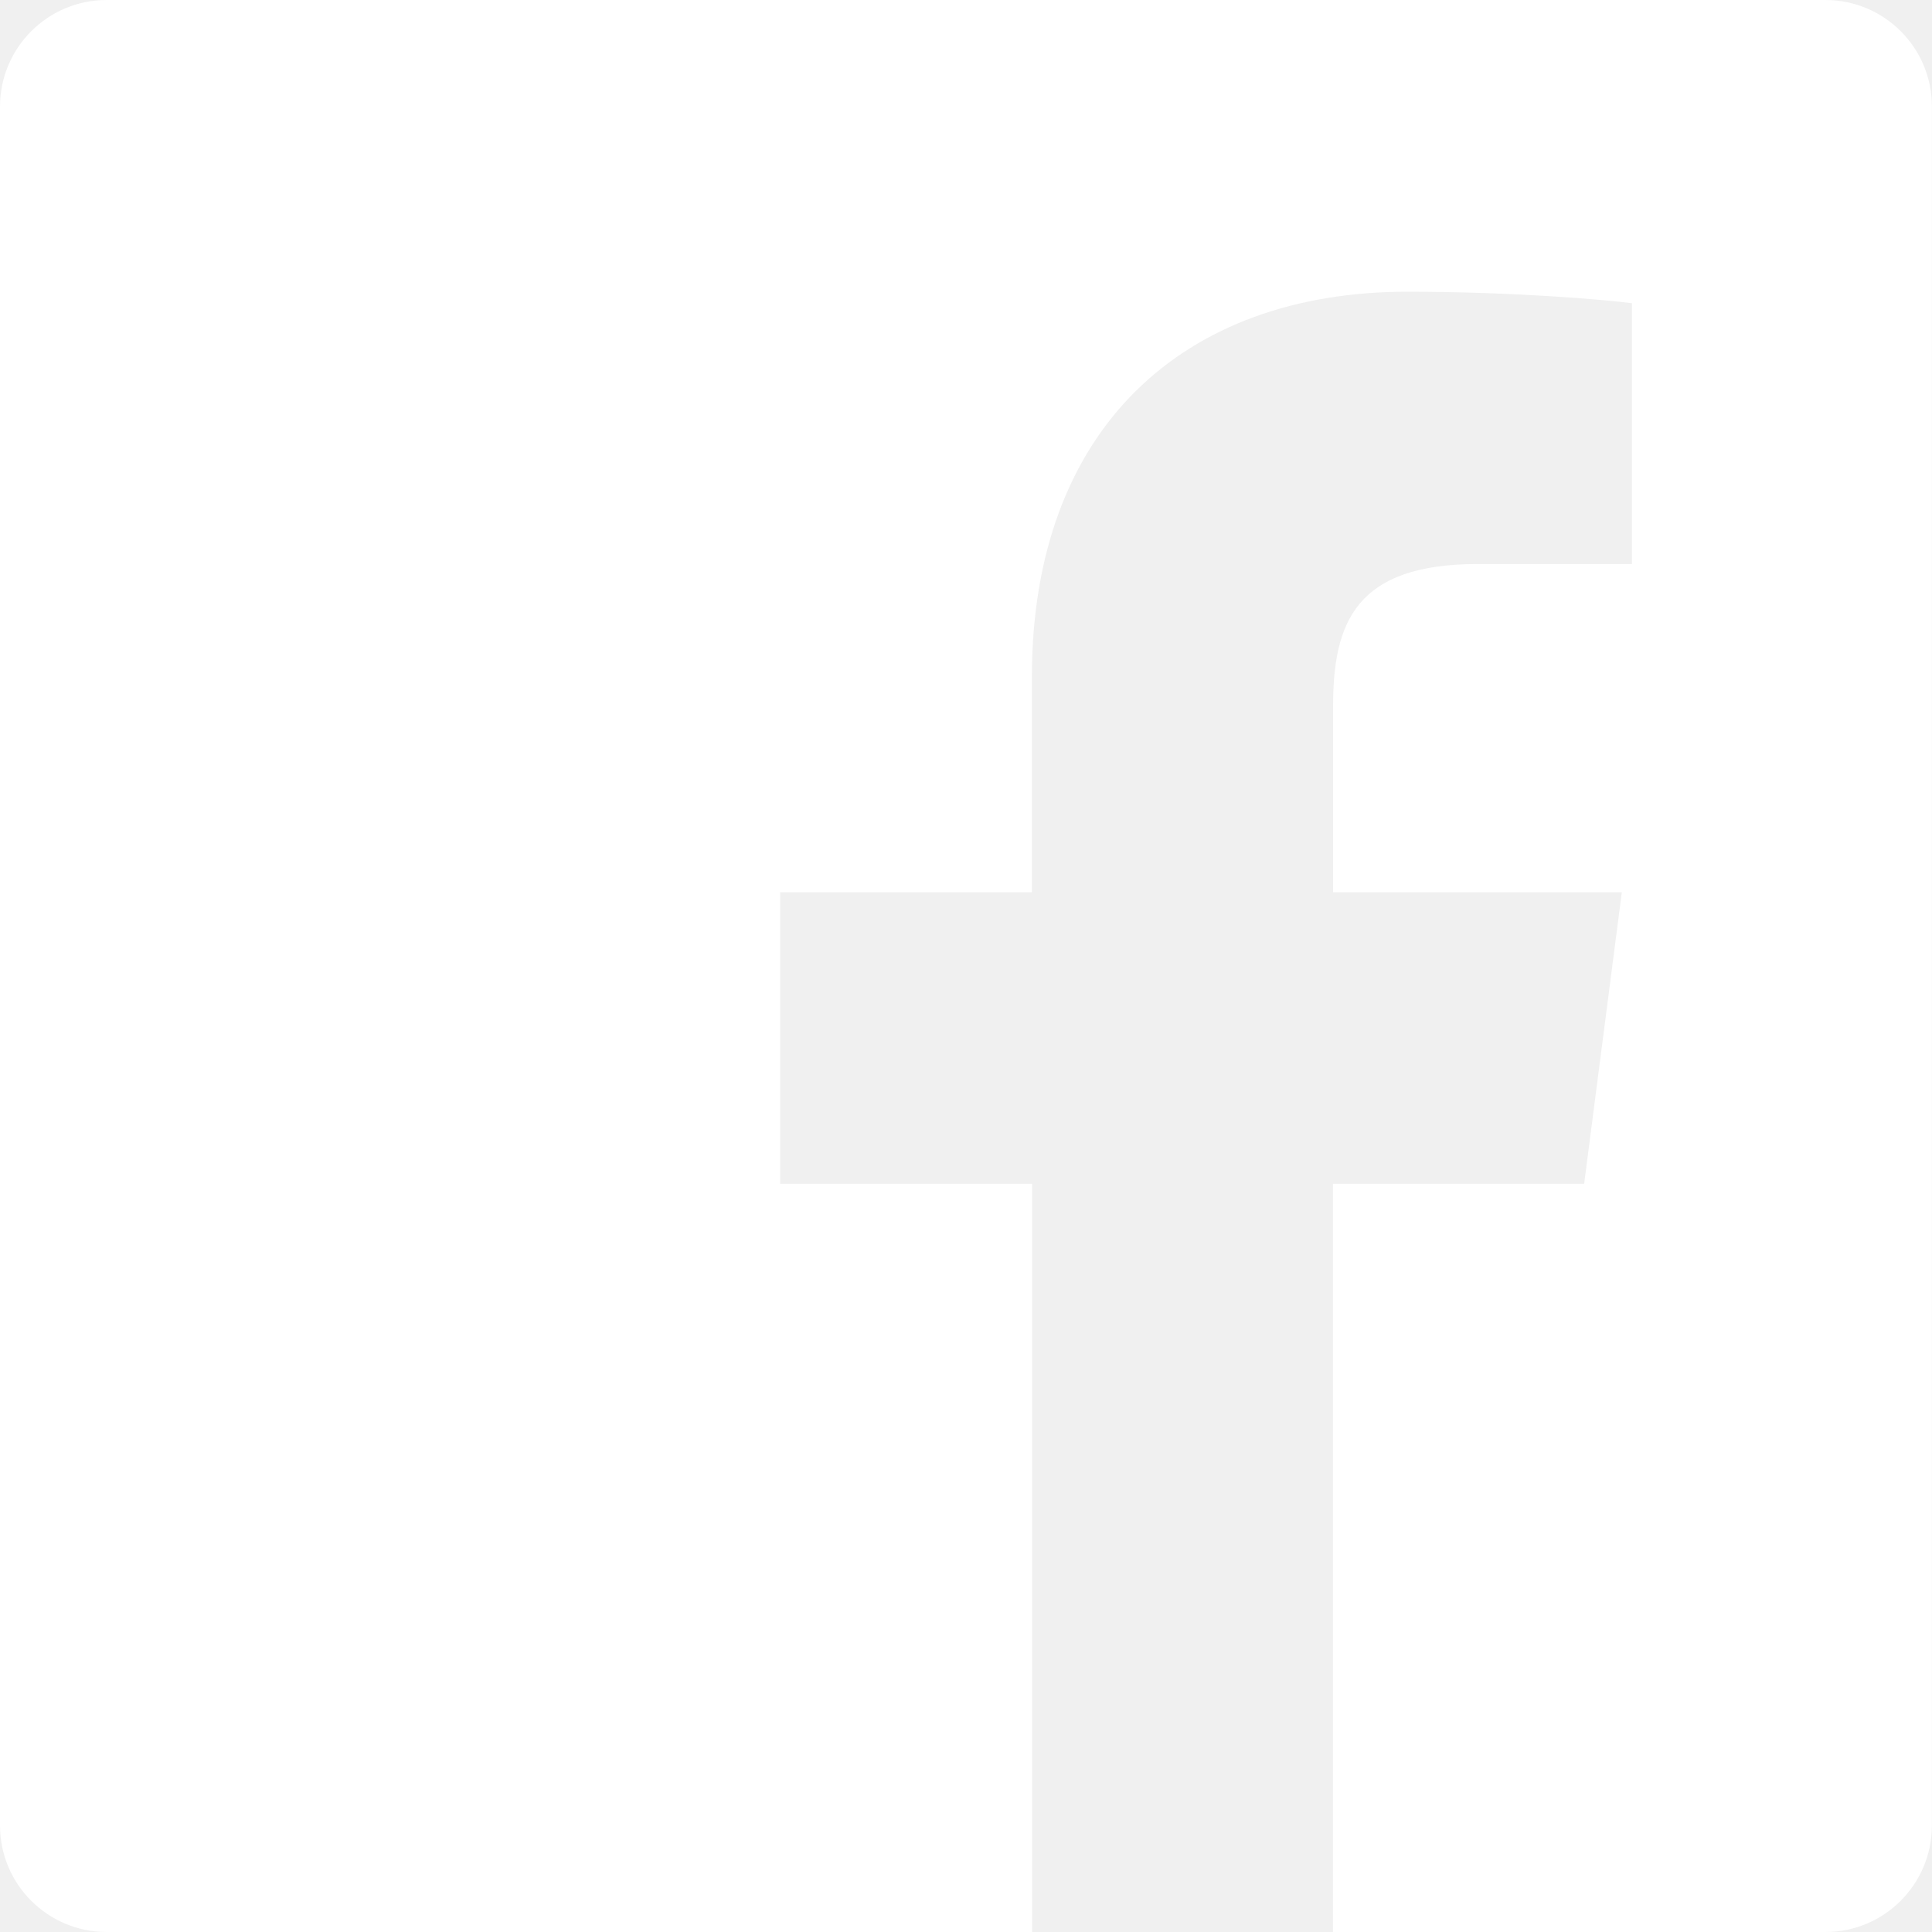
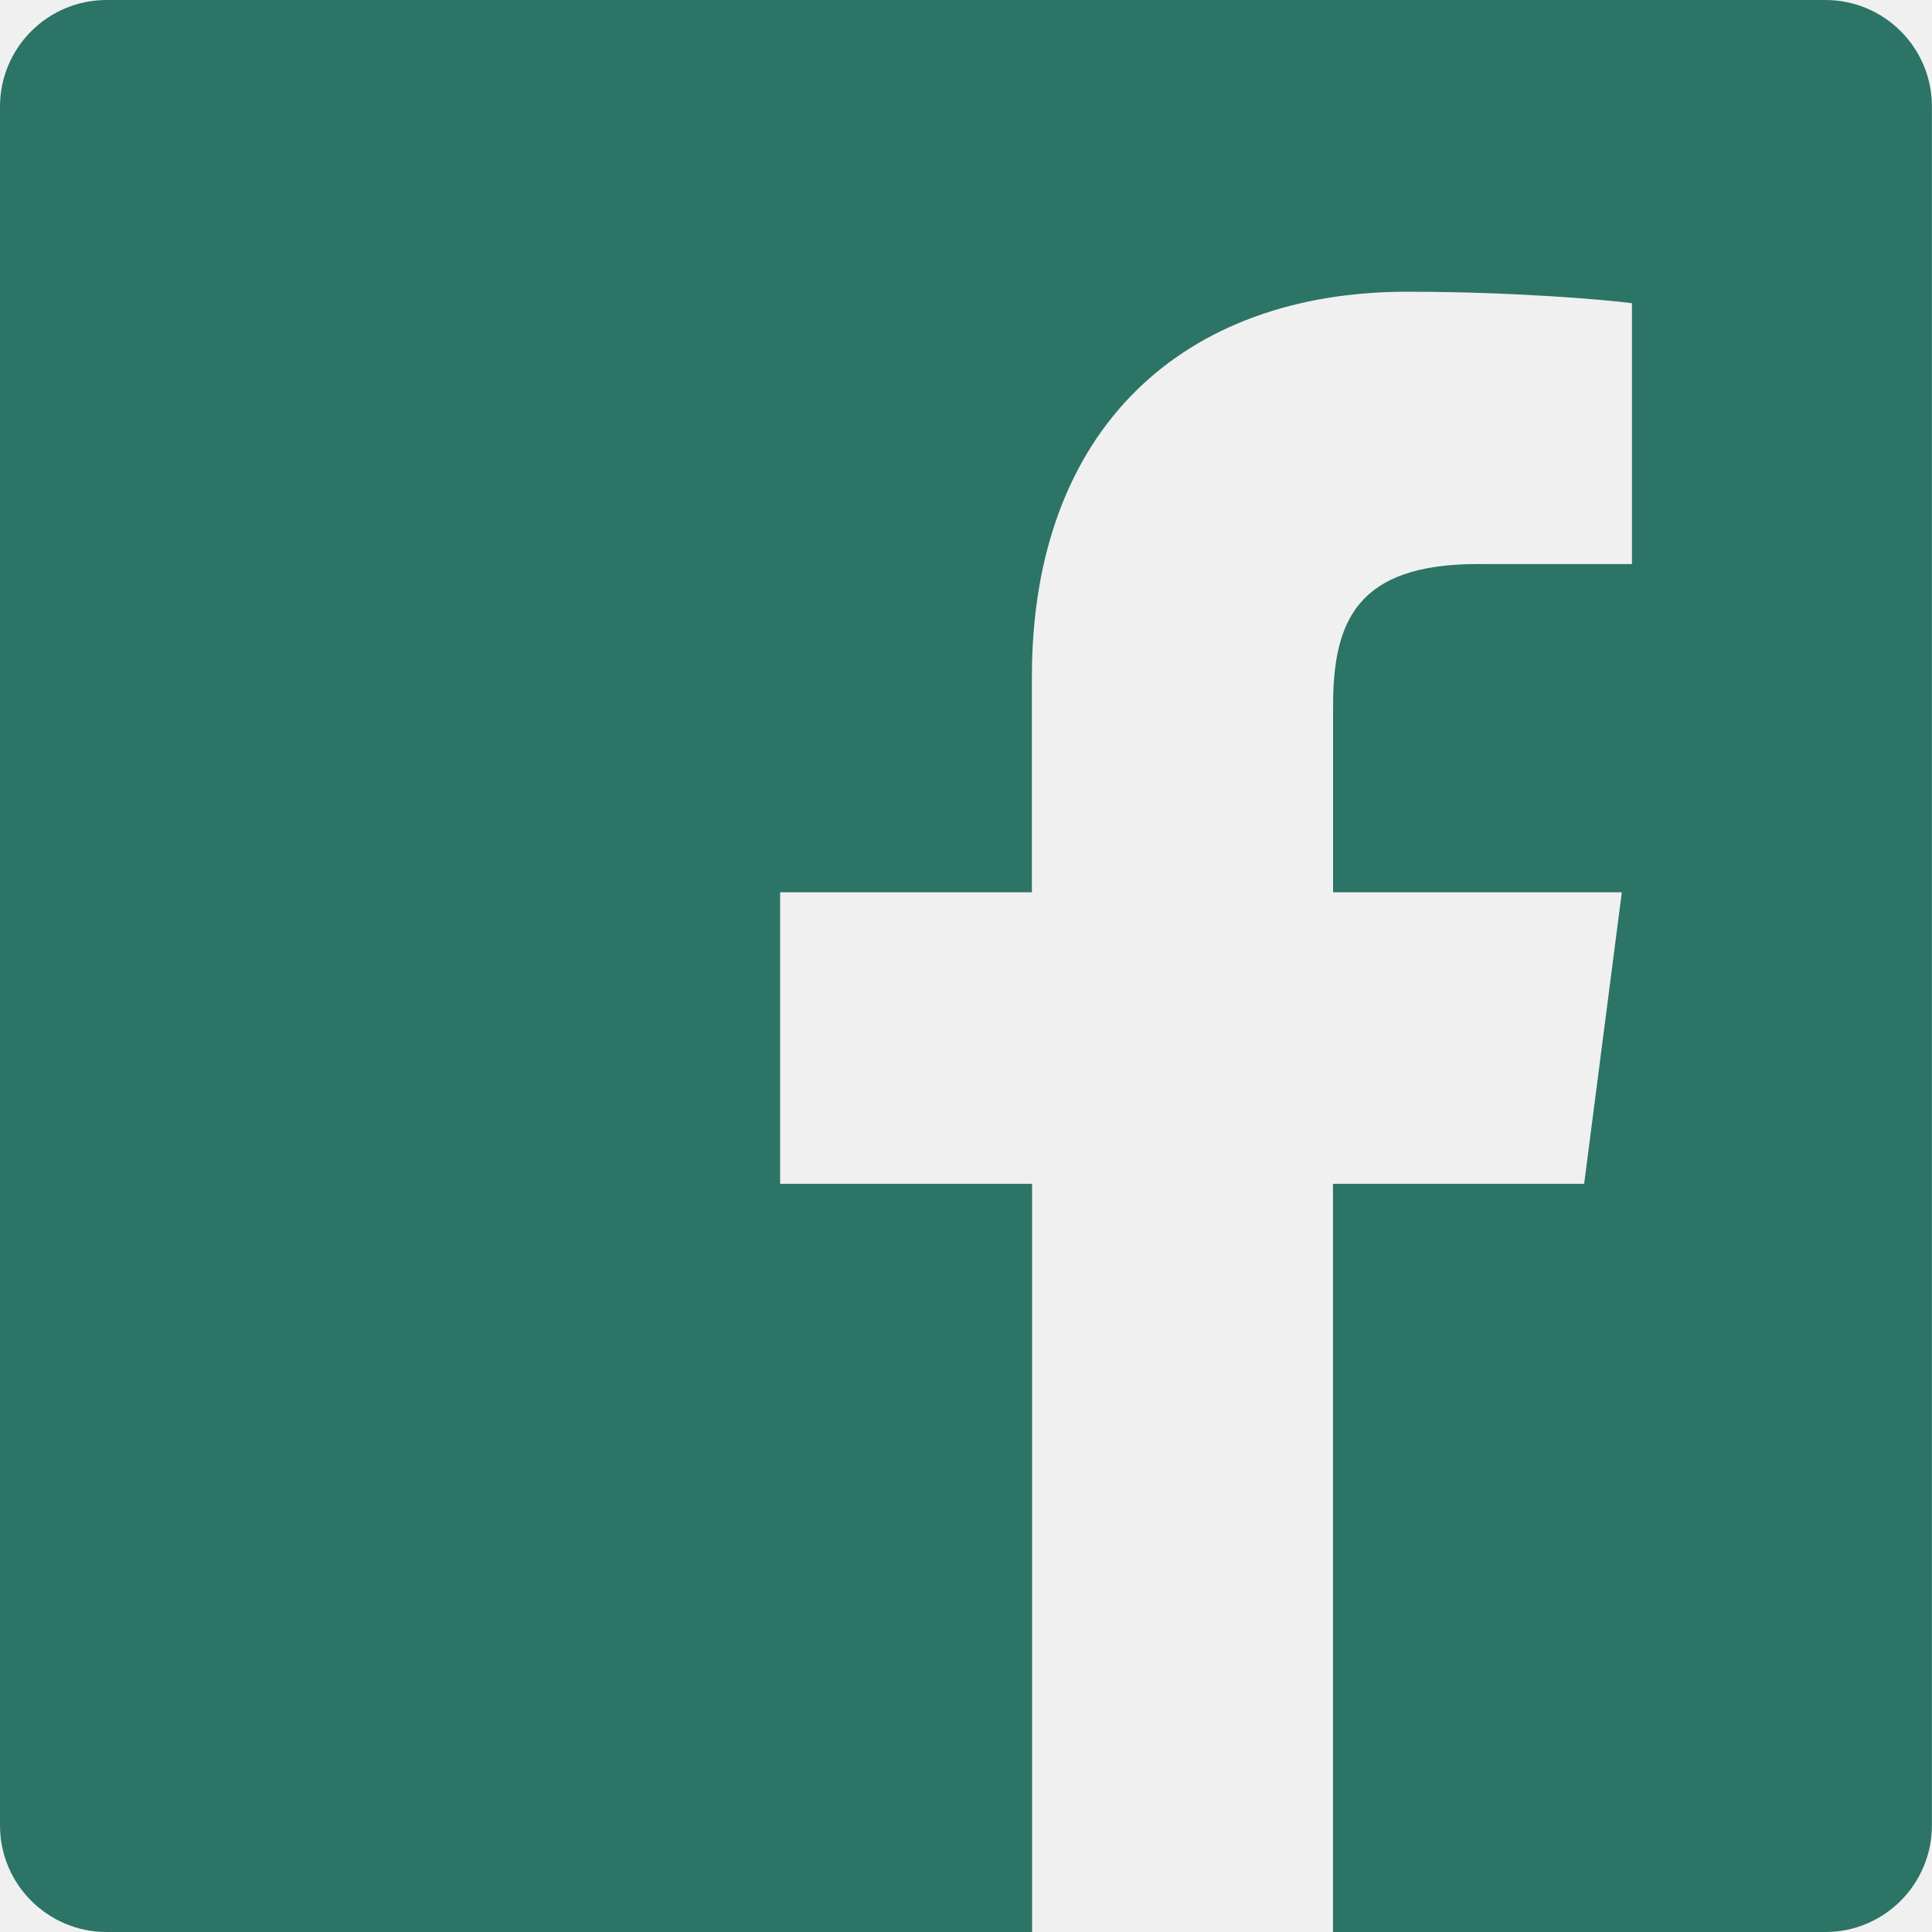
<svg xmlns="http://www.w3.org/2000/svg" width="20" height="20">
-   <path fill="#FFF" d="M18.896 0H1.104C.494 0 0 .494 0 1.104v17.793C0 19.506.494 20 1.104 20h9.58v-7.745H8.076V9.237h2.606V7.01c0-2.583 1.578-3.99 3.883-3.99 1.104 0 2.052.082 2.329.119v2.7h-1.598c-1.254 0-1.496.597-1.496 1.47v1.928h2.989l-.39 3.018h-2.6V20h5.098c.608 0 1.102-.494 1.102-1.104V1.104C20 .494 19.506 0 18.896 0z" />
+   <path d="M18.896 0H1.104C.494 0 0 .494 0 1.104v17.793C0 19.506.494 20 1.104 20h9.58v-7.745H8.076V9.237h2.606V7.01c0-2.583 1.578-3.99 3.883-3.99 1.104 0 2.052.082 2.329.119v2.7h-1.598c-1.254 0-1.496.597-1.496 1.47v1.928h2.989l-.39 3.018h-2.6V20h5.098c.608 0 1.102-.494 1.102-1.104V1.104C20 .494 19.506 0 18.896 0z" fill="#2C7566" fill-rule="nonzero" />
</svg>
